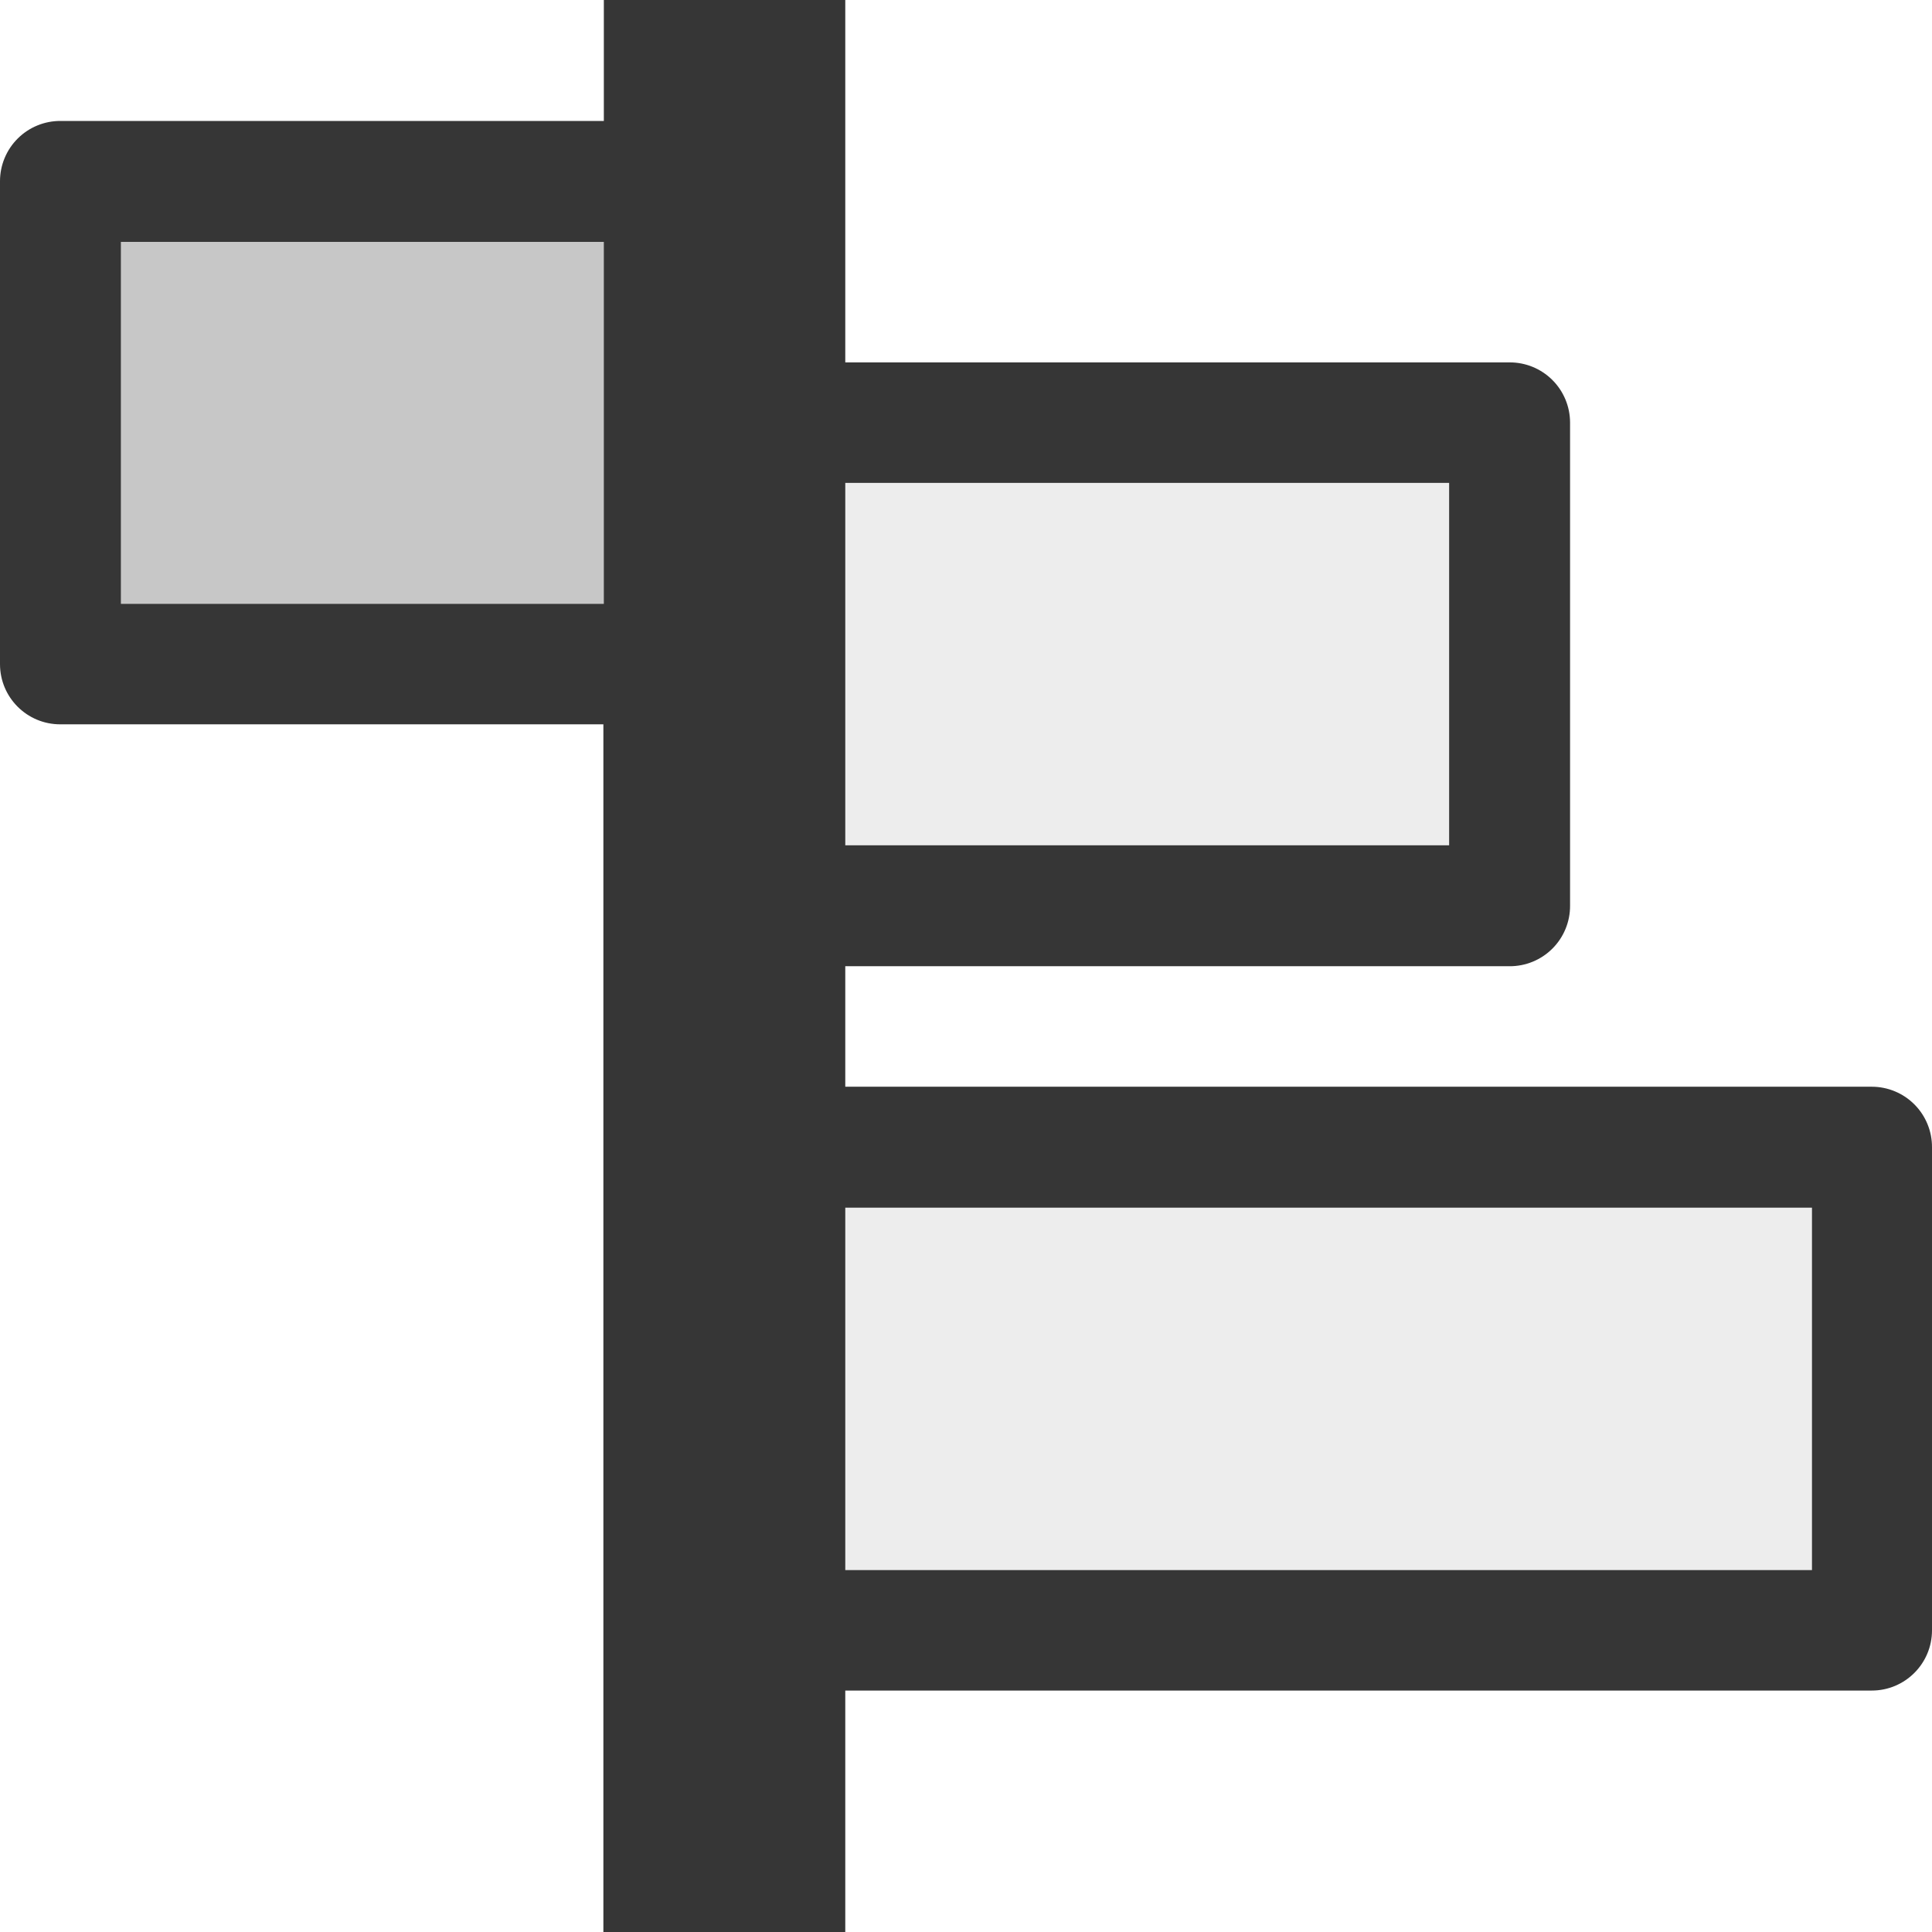
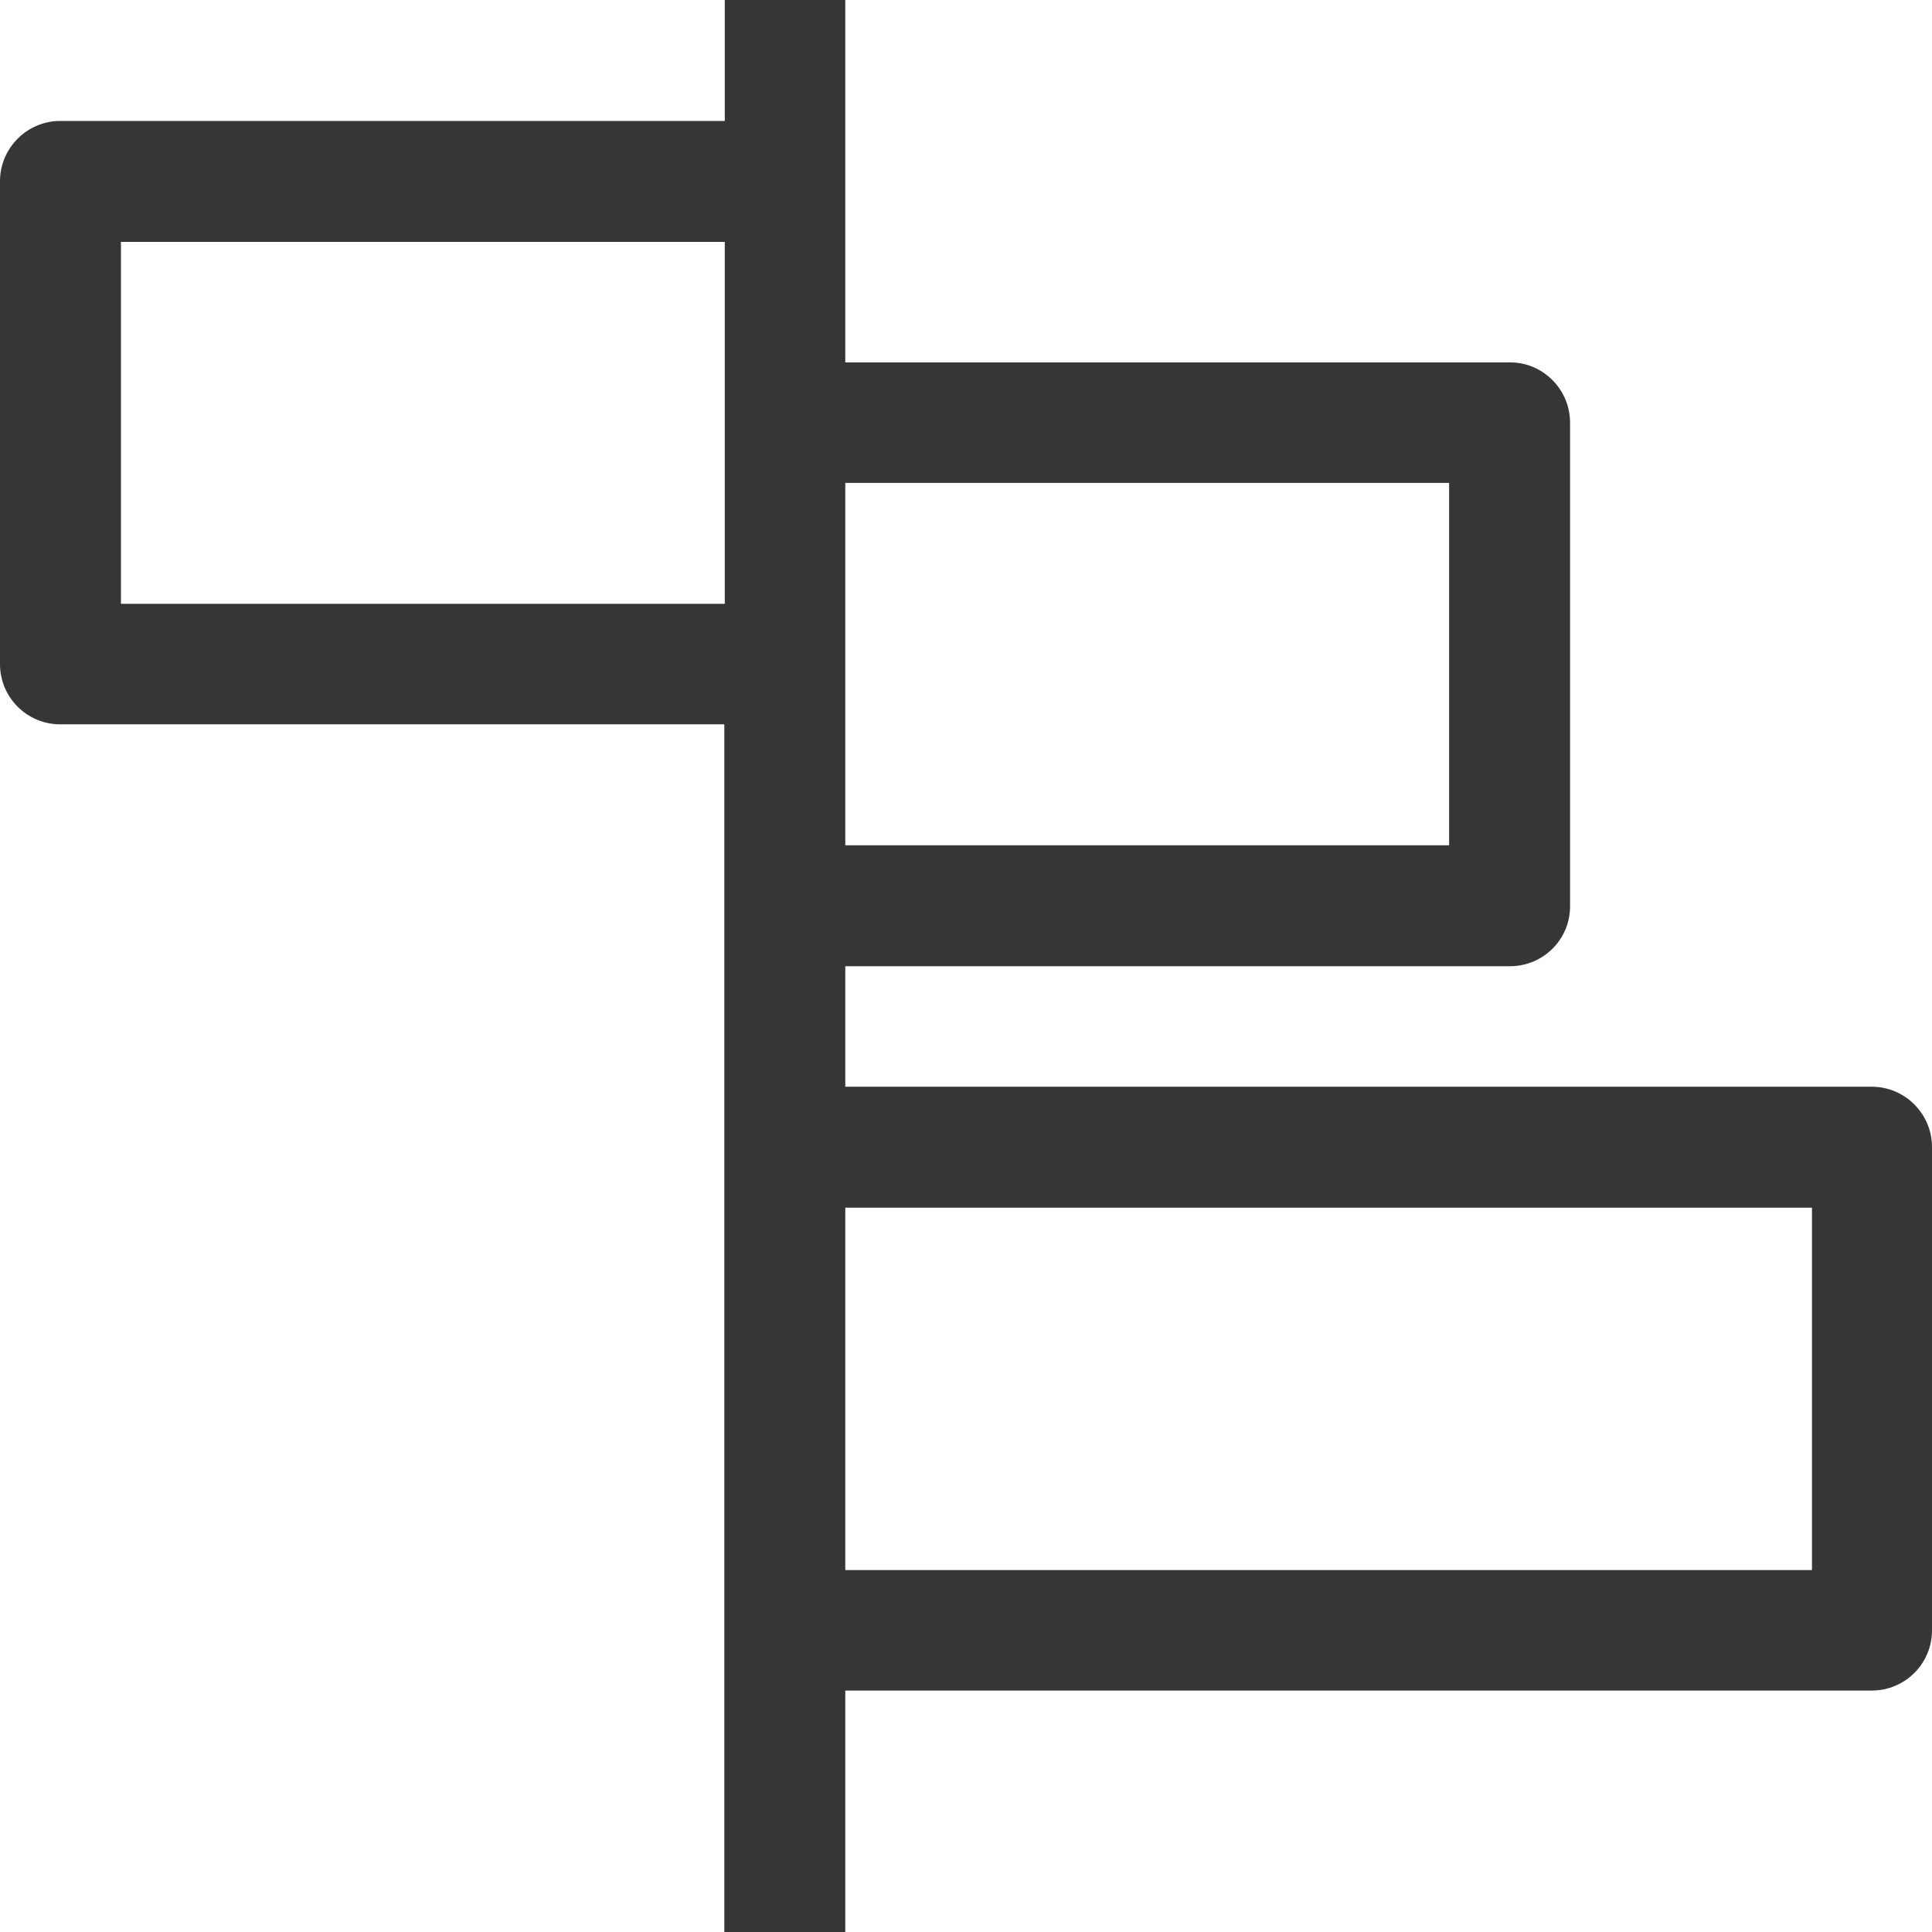
- <svg xmlns="http://www.w3.org/2000/svg" viewBox="0 0 4.233 4.233" height="16" width="16">
-   <path d="M1.323 0v.265H.133A.132.132 0 0 0 0 .397v1.058c0 .073.059.132.132.132h1.19v2.646h.53v-.529h2.249a.132.132 0 0 0 .132-.132V2.514a.132.132 0 0 0-.132-.133H1.852v-.264h1.455a.132.132 0 0 0 .133-.133V.926a.132.132 0 0 0-.133-.132H1.852V0h-.53zM.265.53h1.058v.793H.265V.529zm1.587.528h1.323v.794H1.852v-.794zm0 1.588H3.97v.794H1.852v-.794z" style="marker:none" fill="#363636" />
-   <rect ry="0" rx="0" y=".529" x=".265" height=".794" width="1.323" style="marker:none;font-variant-east_asian:normal" opacity=".3" fill="#363636" fill-opacity=".931" />
-   <path d="M1.587 1.058v.794h1.588v-.794zm0 1.588v.794H3.97v-.794z" opacity=".1" fill="#363636" fill-opacity=".931" />
+ <svg xmlns="http://www.w3.org/2000/svg" width="16" height="16" version="1.1" viewBox="0 0 4.233 4.233">
+   <path d="m1.588 0v0.265h-1.455c-0.073-5.5526e-4 -0.133 0.059-0.133 0.132v1.058c0 0.073 0.059 0.132 0.132 0.132h1.455v2.646h0.265v-0.529h2.249c0.073 0 0.132-0.059 0.132-0.132v-1.058c5.553e-4 -0.073-0.059-0.133-0.132-0.133h-2.249v-0.264h1.455c0.074 5.604e-4 0.134-0.059 0.133-0.133v-1.058c2.1e-6 -0.073-0.06-0.133-0.133-0.132h-1.455v-0.794h-0.265zm-1.323 0.53h1.323v0.793h-1.323v-0.794zm1.587 0.528h1.323v0.794h-1.323zm0 1.588h2.118v0.794h-2.118z" fill="#363636" />
</svg>
